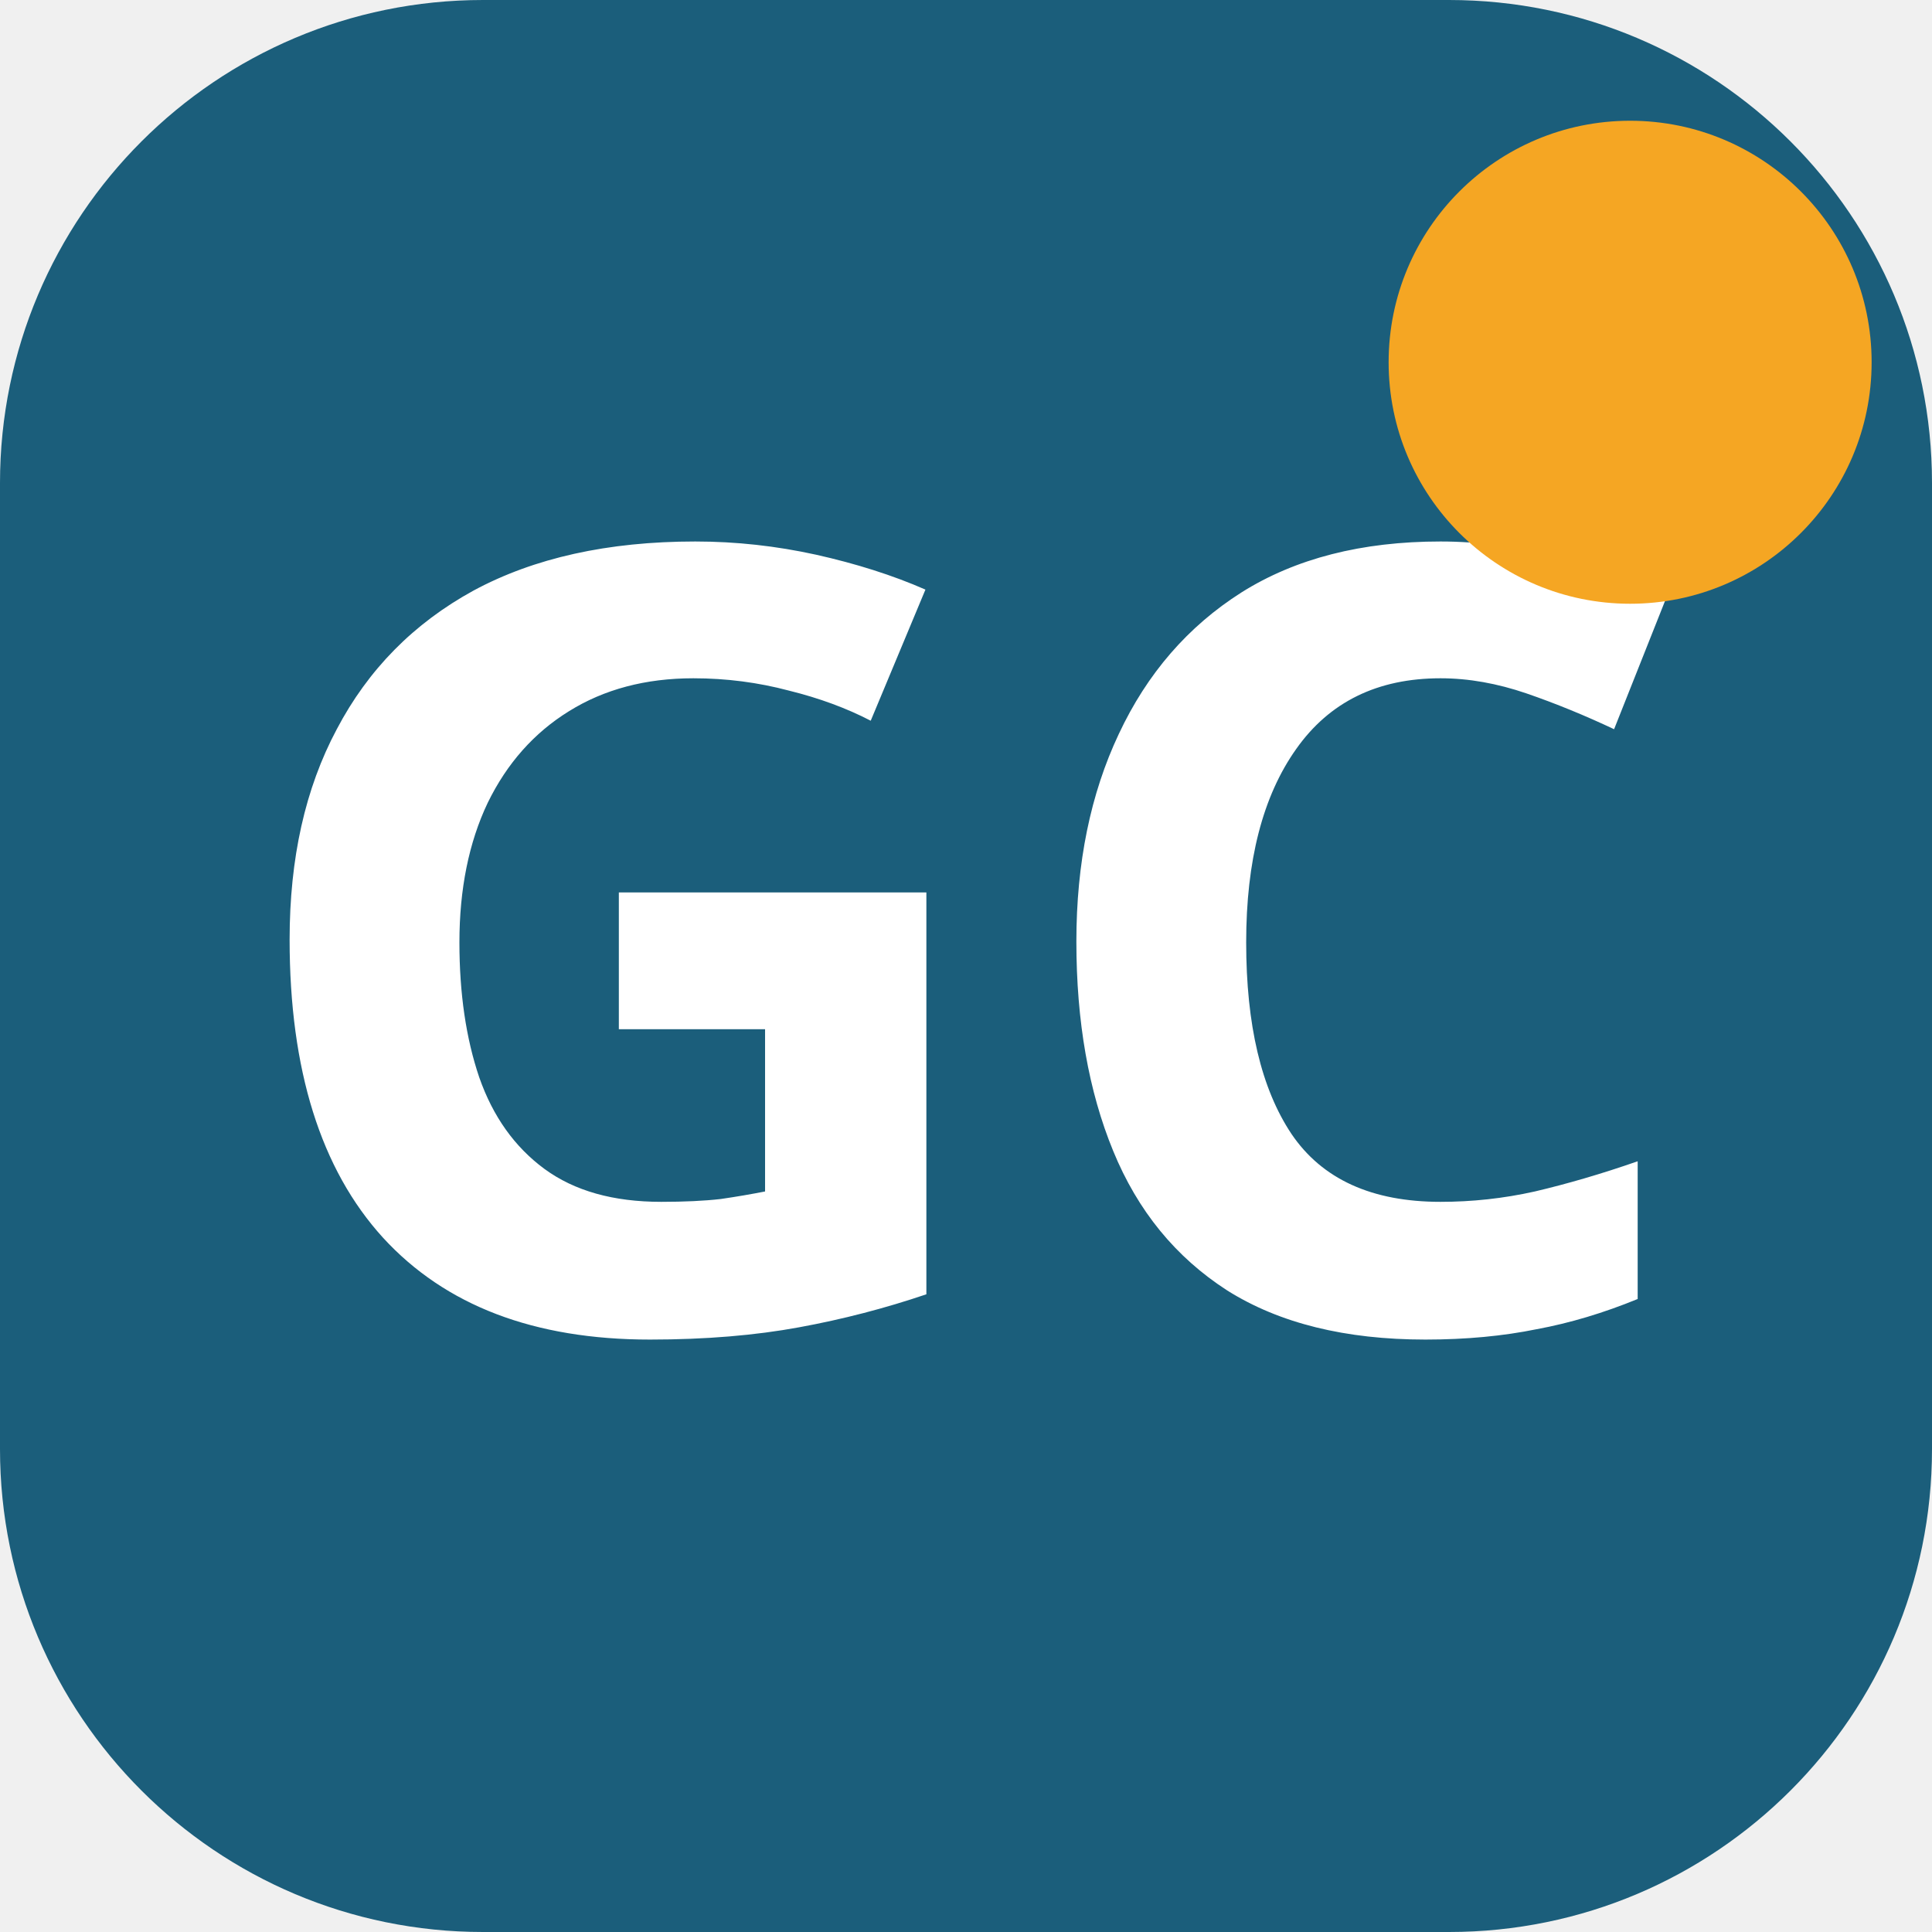
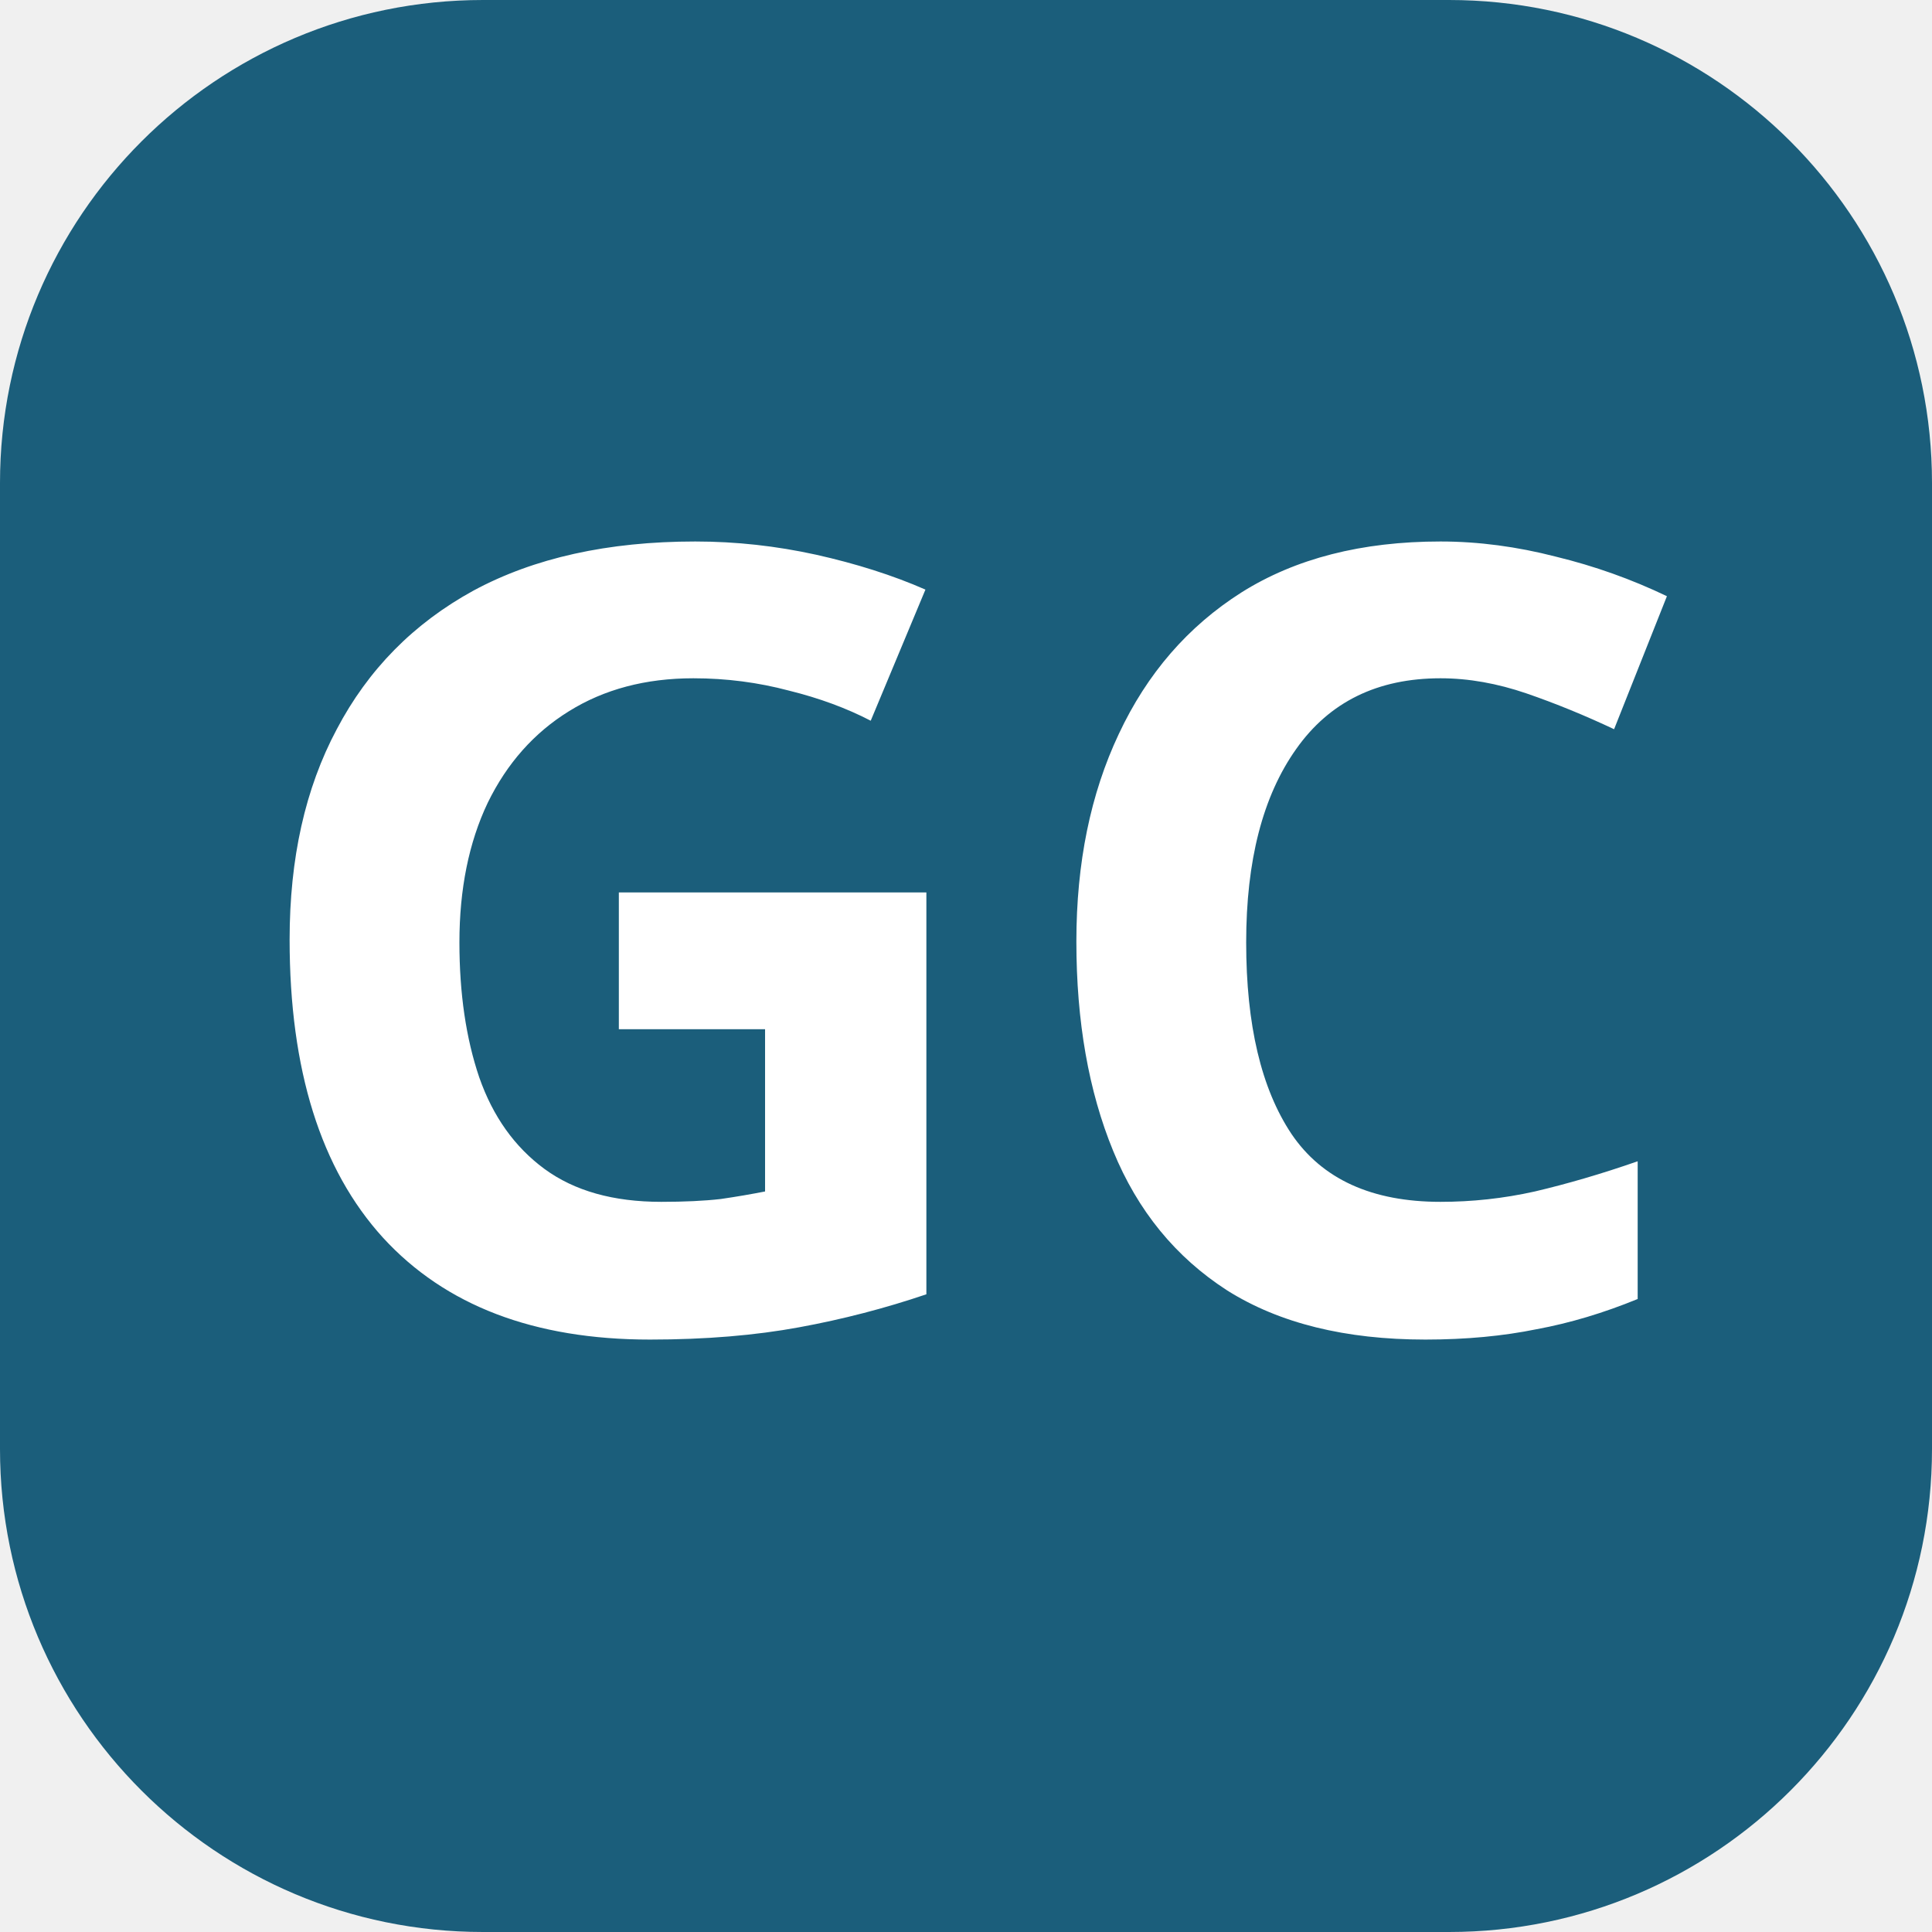
<svg xmlns="http://www.w3.org/2000/svg" viewBox="0 0 32 32">
  <rect width="32" height="32" rx="8" fill="#1B5E7B" />
  <text x="16" y="22" text-anchor="middle" font-family="sans-serif" font-weight="800" font-size="18" fill="white">GC</text>
-   <circle cx="27" cy="6" r="4" fill="#F5A623" />
</svg>
